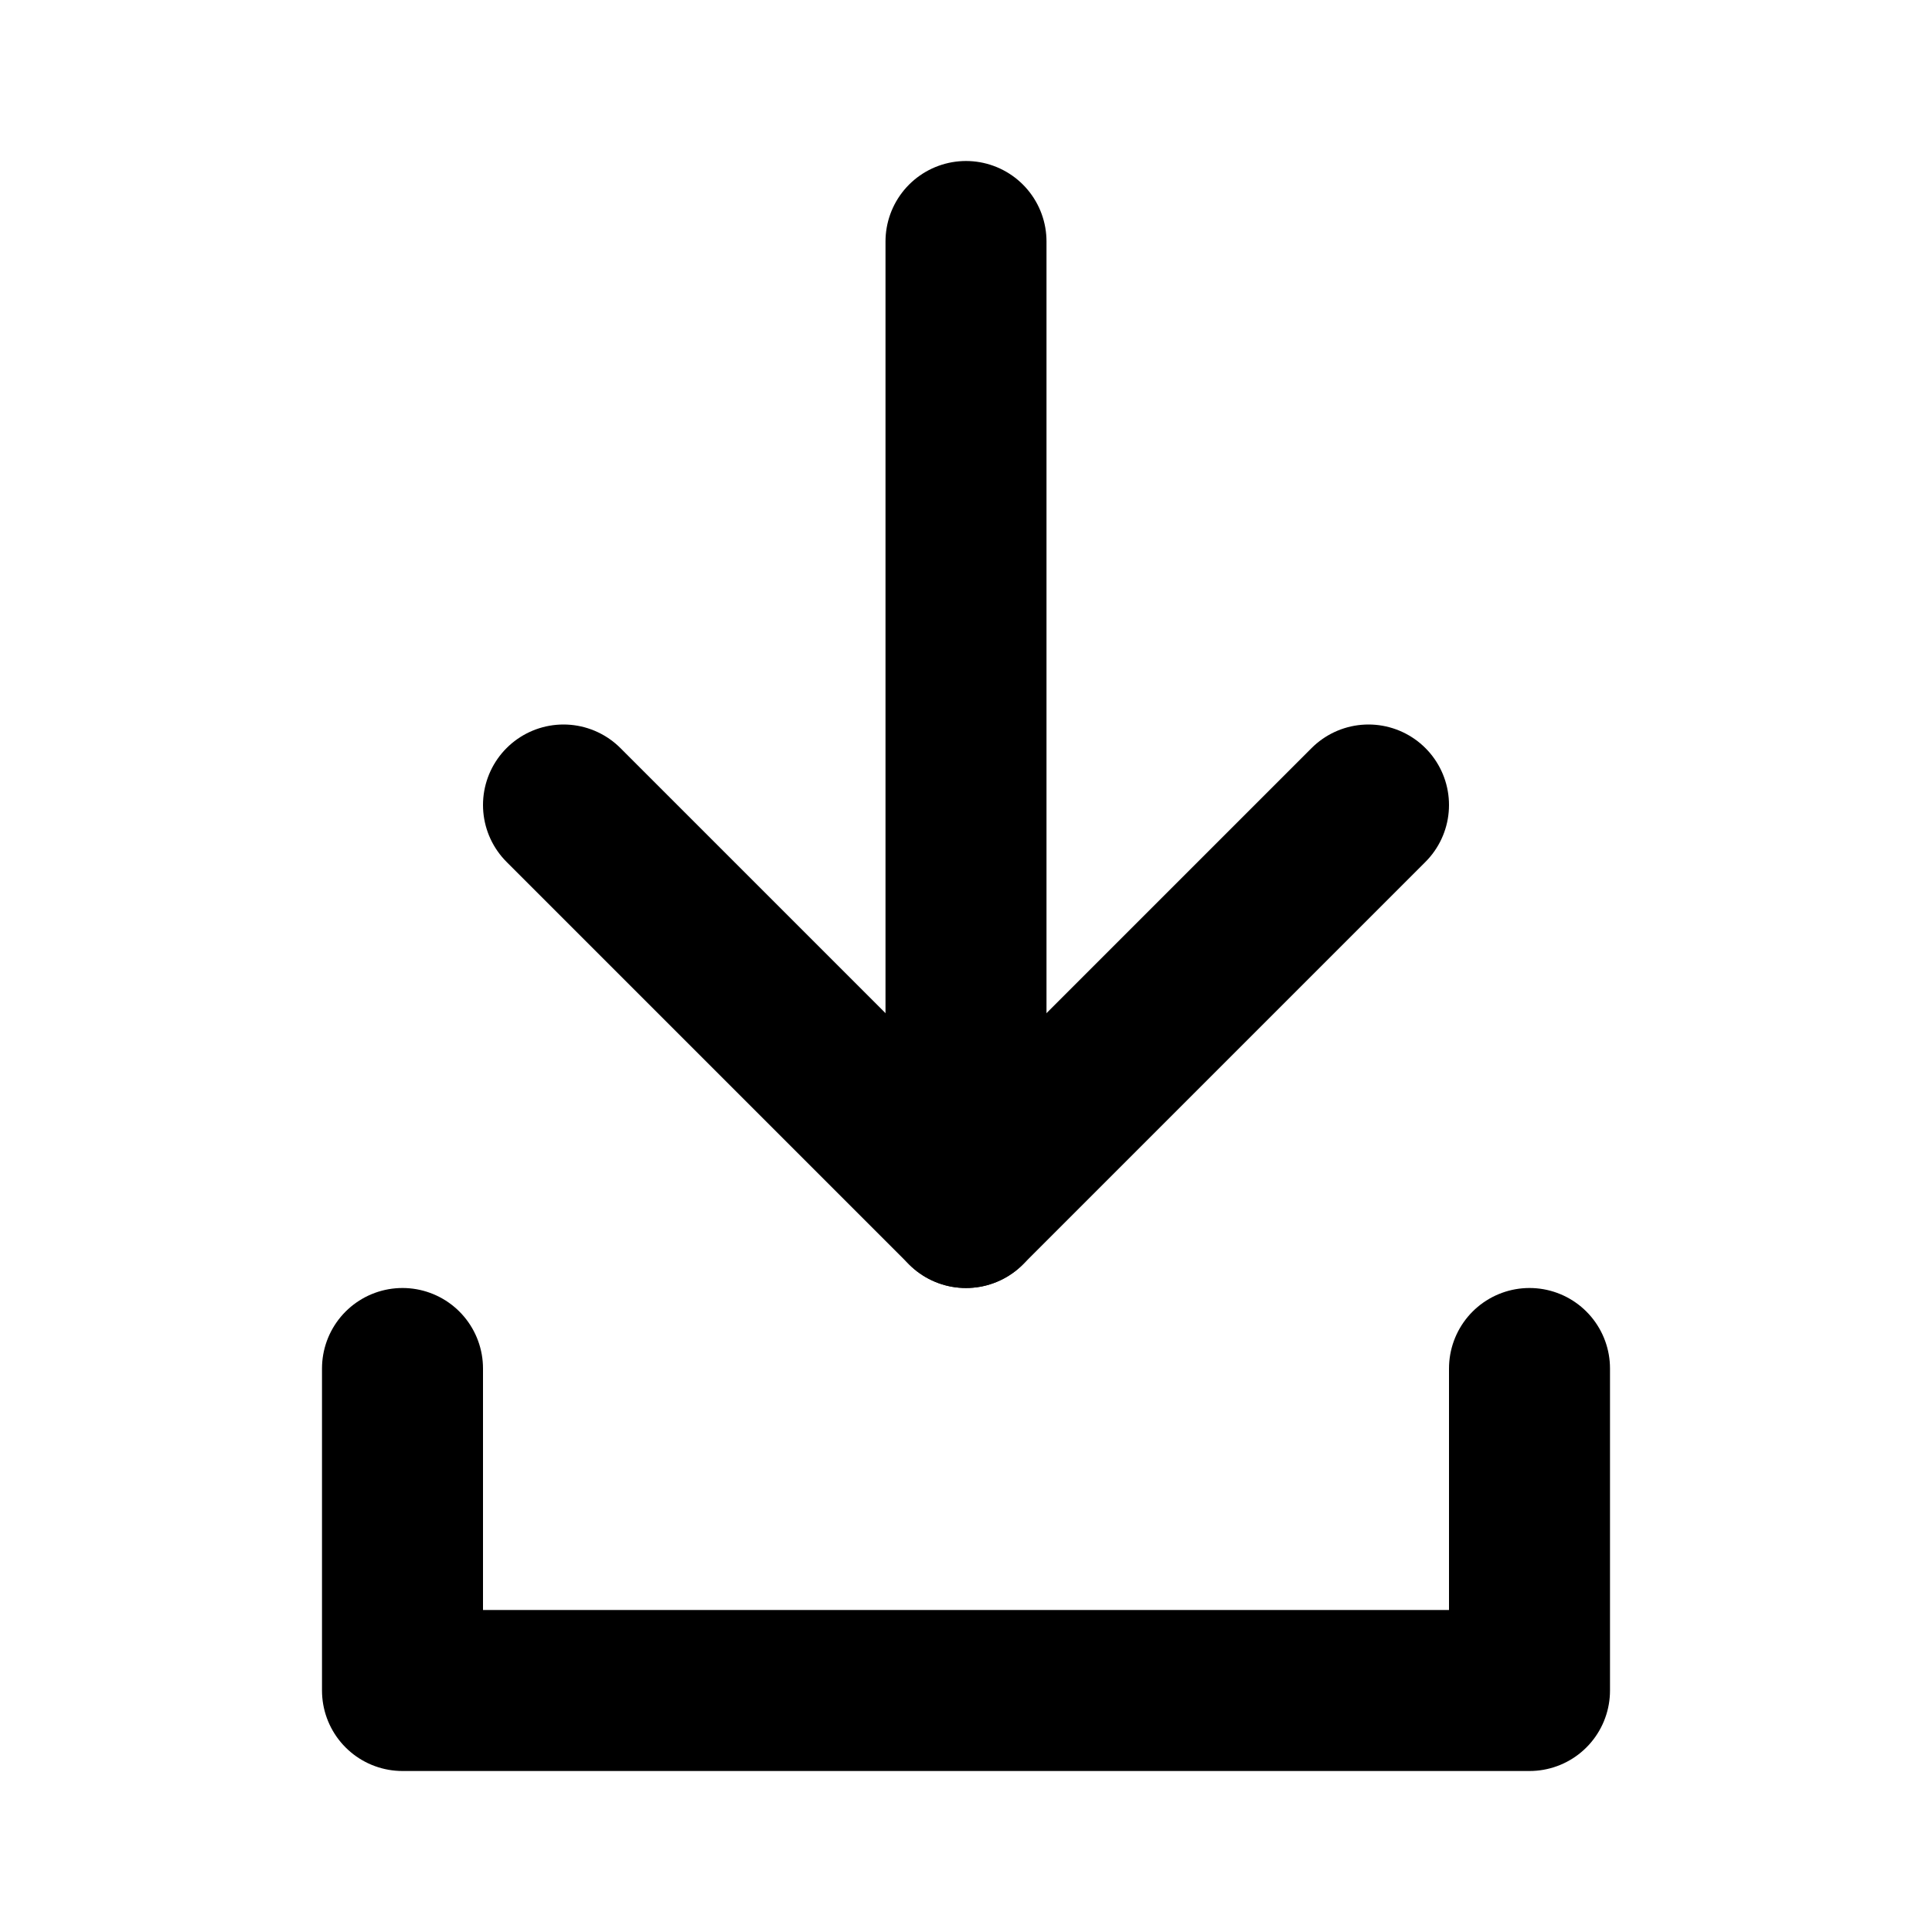
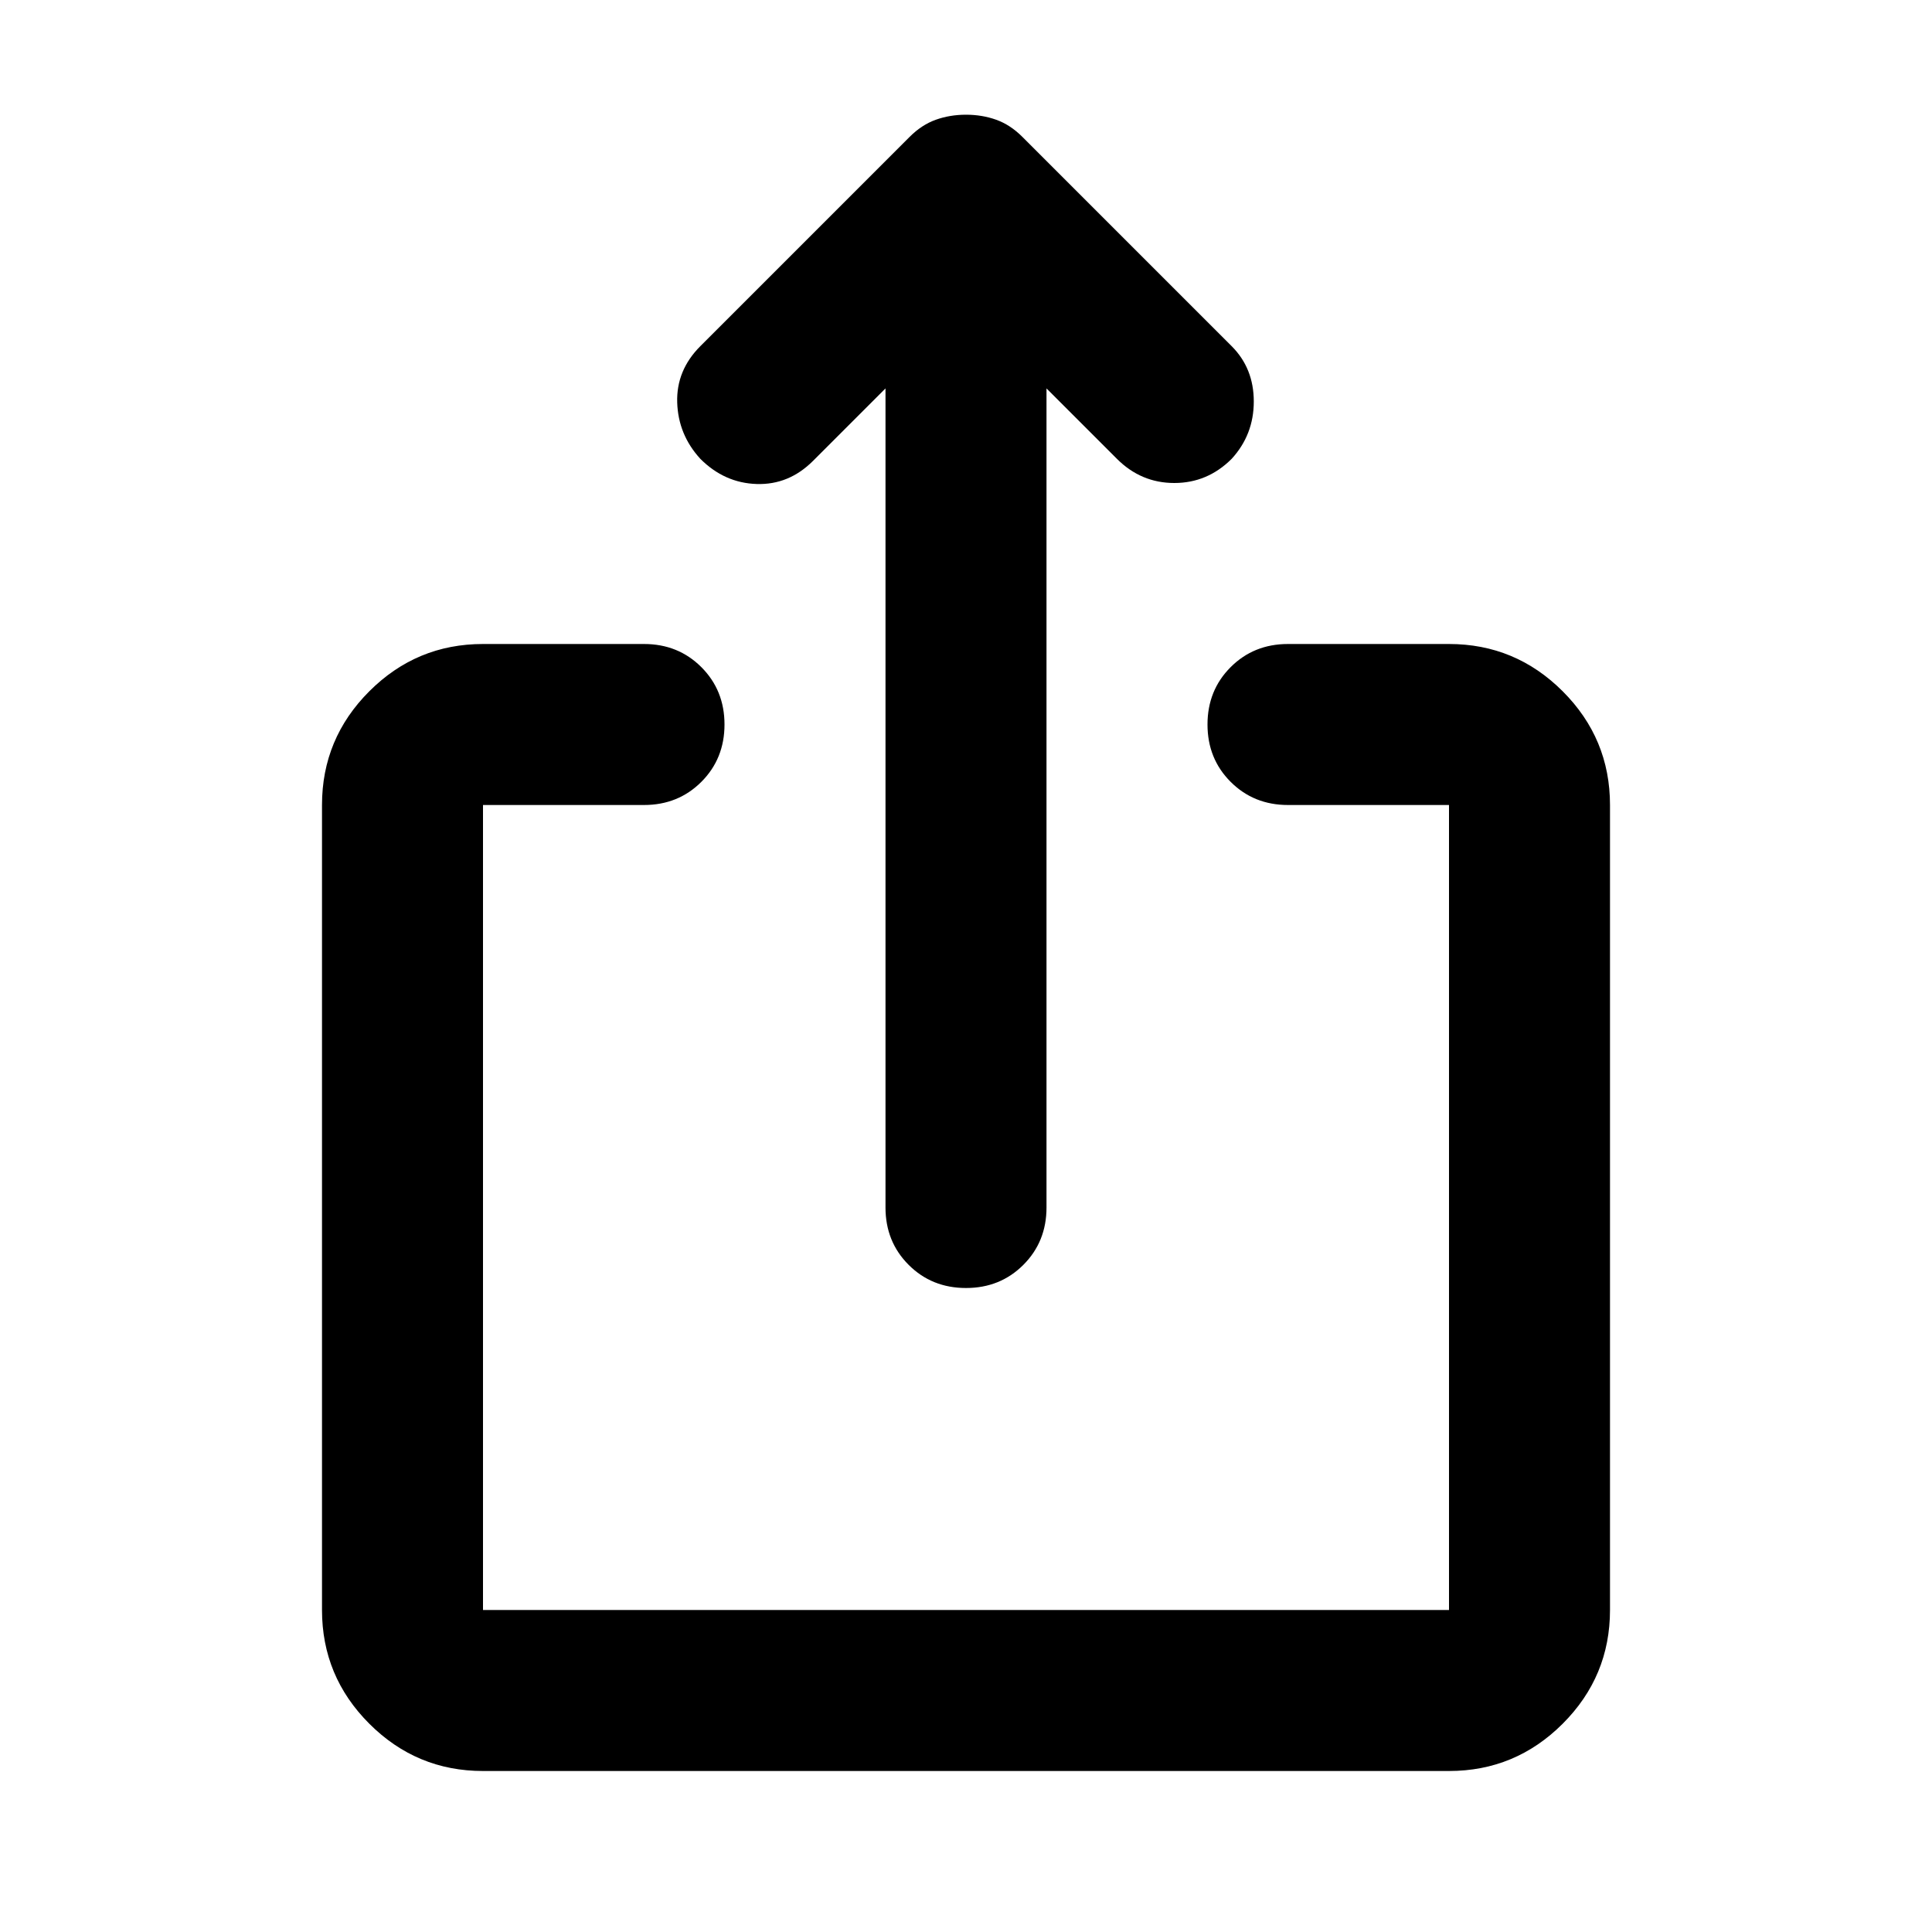
- <svg xmlns="http://www.w3.org/2000/svg" width="24" height="24" viewBox="0 0 24 24" fill="none" stroke="#000" stroke-width="2" stroke-linecap="round" stroke-linejoin="round">
-   <path d="M12 3v12" />
-   <path d="m7 10 5 5 5-5" />
-   <path d="M5 17v4h14v-4" />
+ <svg xmlns="http://www.w3.org/2000/svg" fill="currentColor" height="24" viewBox="0 -960 960 960" width="24">
+   <path d="M240-80q-33 0-56.5-23.5T160-160v-400q0-33 23.5-56.5T240-640h80q17 0 28.5 11.5T360-600q0 17-11.5 28.5T320-560h-80v400h480v-400h-80q-17 0-28.5-11.5T600-600q0-17 11.5-28.5T640-640h80q33 0 56.5 23.5T800-560v400q0 33-23.5 56.5T720-80H240Zm211.5-251.5Q440-343 440-360v-407l-36 36q-12 12-28 11.5T348-732q-11-12-11.5-28t11.5-28l104-104q6-6 13-8.5t15-2.5q8 0 15 2.5t13 8.5l104 104q11 11 11 27.5T612-732q-12 12-28.5 12T555-732l-35-35v407q0 17-11.5 28.5T480-320q-17 0-28.5-11.5Z" />
</svg>
